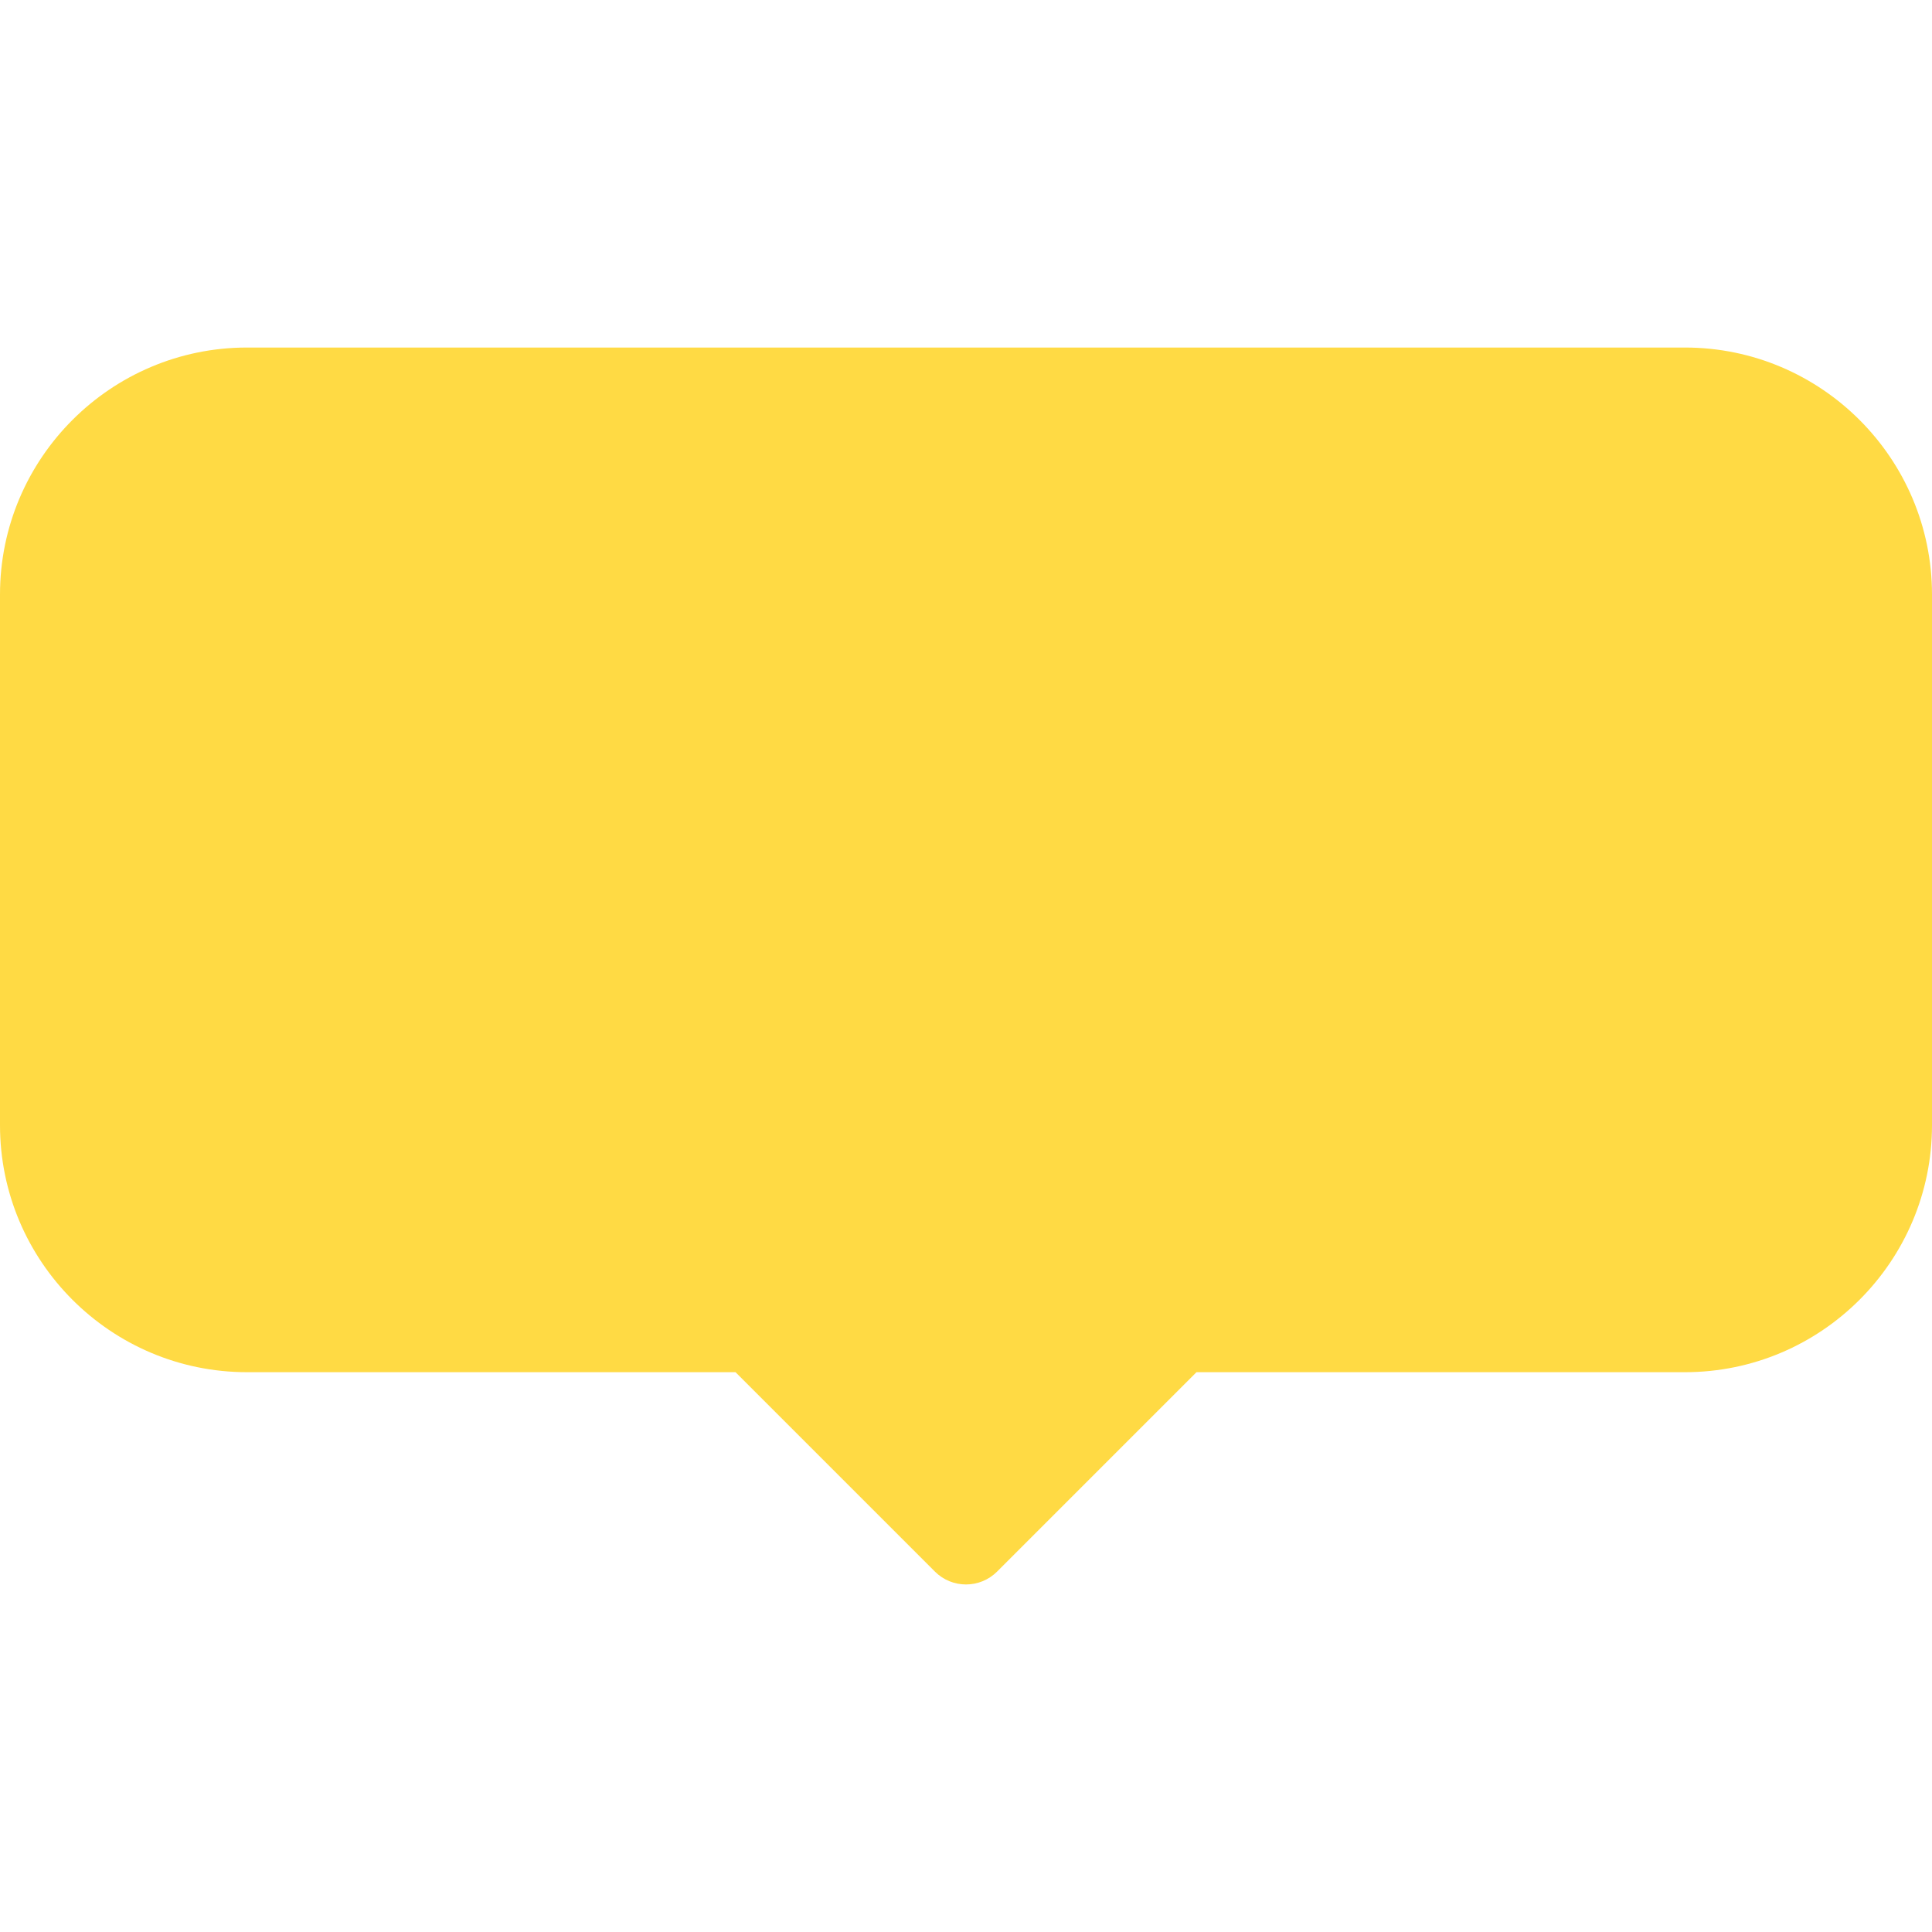
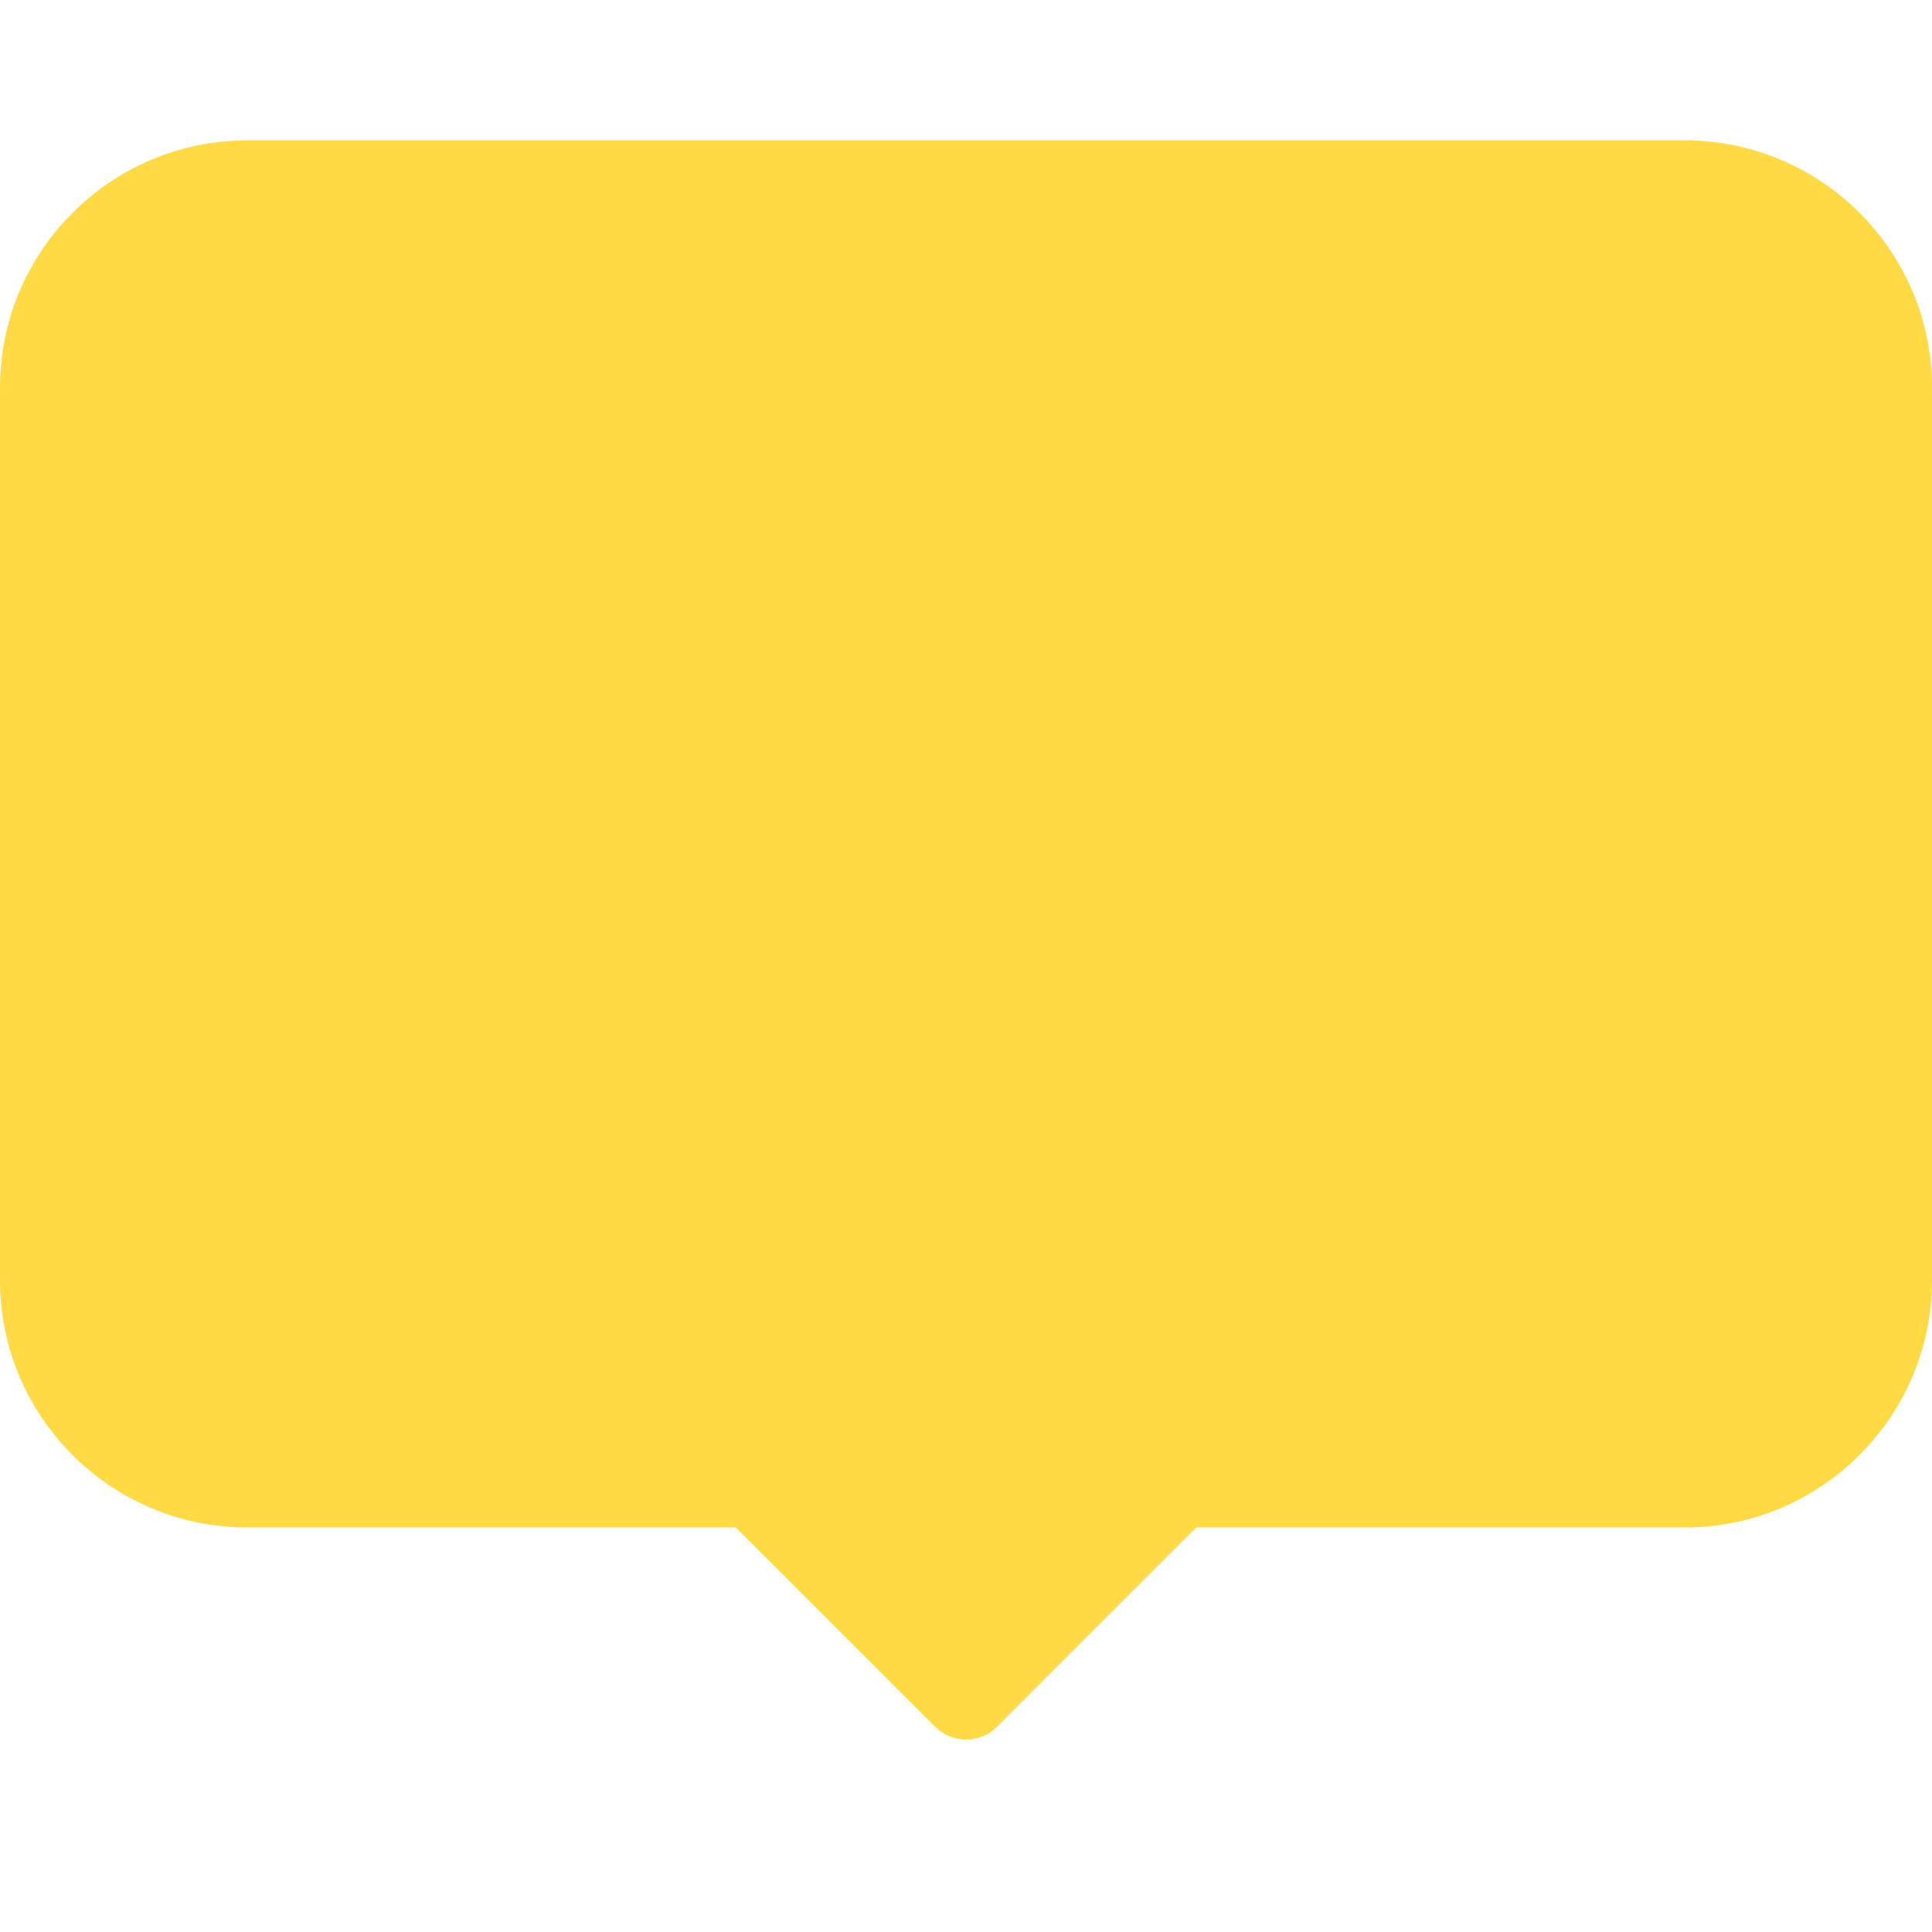
- <svg xmlns="http://www.w3.org/2000/svg" version="1.1" id="Capa_1" x="0px" y="0px" viewBox="0 0 219.646 219.646" style="enable-background:new 0 0 219.646 219.646;" xml:space="preserve" width="512px" height="512px">
-   <path d="M191.563,39.511H28.082C12.598,39.511,0,52.108,0,67.593v60.327c0,15.484,12.598,28.082,28.082,28.082h55.537l22.668,22.668  c0.977,0.976,2.256,1.464,3.536,1.464s2.559-0.488,3.536-1.464l22.668-22.668h55.537c15.484,0,28.082-12.598,28.082-28.082V67.593  C219.646,52.108,207.048,39.511,191.563,39.511z" fill="#FFDA44" />
-   <g>
- </g>
-   <g>
- </g>
-   <g>
- </g>
-   <g>
- </g>
-   <g>
- </g>
-   <g>
- </g>
-   <g>
- </g>
-   <g>
- </g>
-   <g>
- </g>
-   <g>
- </g>
-   <g>
- </g>
-   <g>
- </g>
-   <g>
- </g>
-   <g>
- </g>
-   <g>
- </g>
+ <svg xmlns="http://www.w3.org/2000/svg" version="1.1" id="Capa_1" x="0px" y="0px" viewBox="0 0 512 512" enable-background="new 0 0 512 512" xml:space="preserve">
+   <path fill="#FFDA44" d="M446.5,37.2H65.5C29.4,37.2,0,66.6,0,102.7v140.6c0,36.1,29.4,65.5,65.5,65.5h129.5l52.8,52.8  c2.3,2.3,5.3,3.4,8.2,3.4c3,0,6-1.1,8.2-3.4l52.8-52.8h129.5c36.1,0,65.5-29.4,65.5-65.5V102.7C512,66.6,482.6,37.2,446.5,37.2z" />
+   <path fill="#FFDA44" d="M446.5,49.2H65.5C29.4,49.2,0,78.6,0,114.7v140.6c0,36.1,29.4,65.5,65.5,65.5h129.5l52.8,52.8  c2.3,2.3,5.3,3.4,8.2,3.4c3,0,6-1.1,8.2-3.4l52.8-52.8h129.5c36.1,0,65.5-29.4,65.5-65.5V114.7C512,78.6,482.6,49.2,446.5,49.2z" />
+   <path fill="#FFDA44" d="M446.5,83.2H65.5C29.4,83.2,0,112.6,0,148.7v140.6c0,36.1,29.4,65.5,65.5,65.5h129.5l52.8,52.8  c2.3,2.3,5.3,3.4,8.2,3.4c3,0,6-1.1,8.2-3.4l52.8-52.8h129.5c36.1,0,65.5-29.4,65.5-65.5V148.7C512,112.6,482.6,83.2,446.5,83.2z" />
+   <path fill="#FFDA44" d="M446.5,133.2H65.5C29.4,133.2,0,162.6,0,198.7v140.6c0,36.1,29.4,65.5,65.5,65.5h129.5l52.8,52.8  c2.3,2.3,5.3,3.4,8.2,3.4c3,0,6-1.1,8.2-3.4l52.8-52.8h129.5c36.1,0,65.5-29.4,65.5-65.5V198.7C512,162.6,482.6,133.2,446.5,133.2z" />
</svg>
